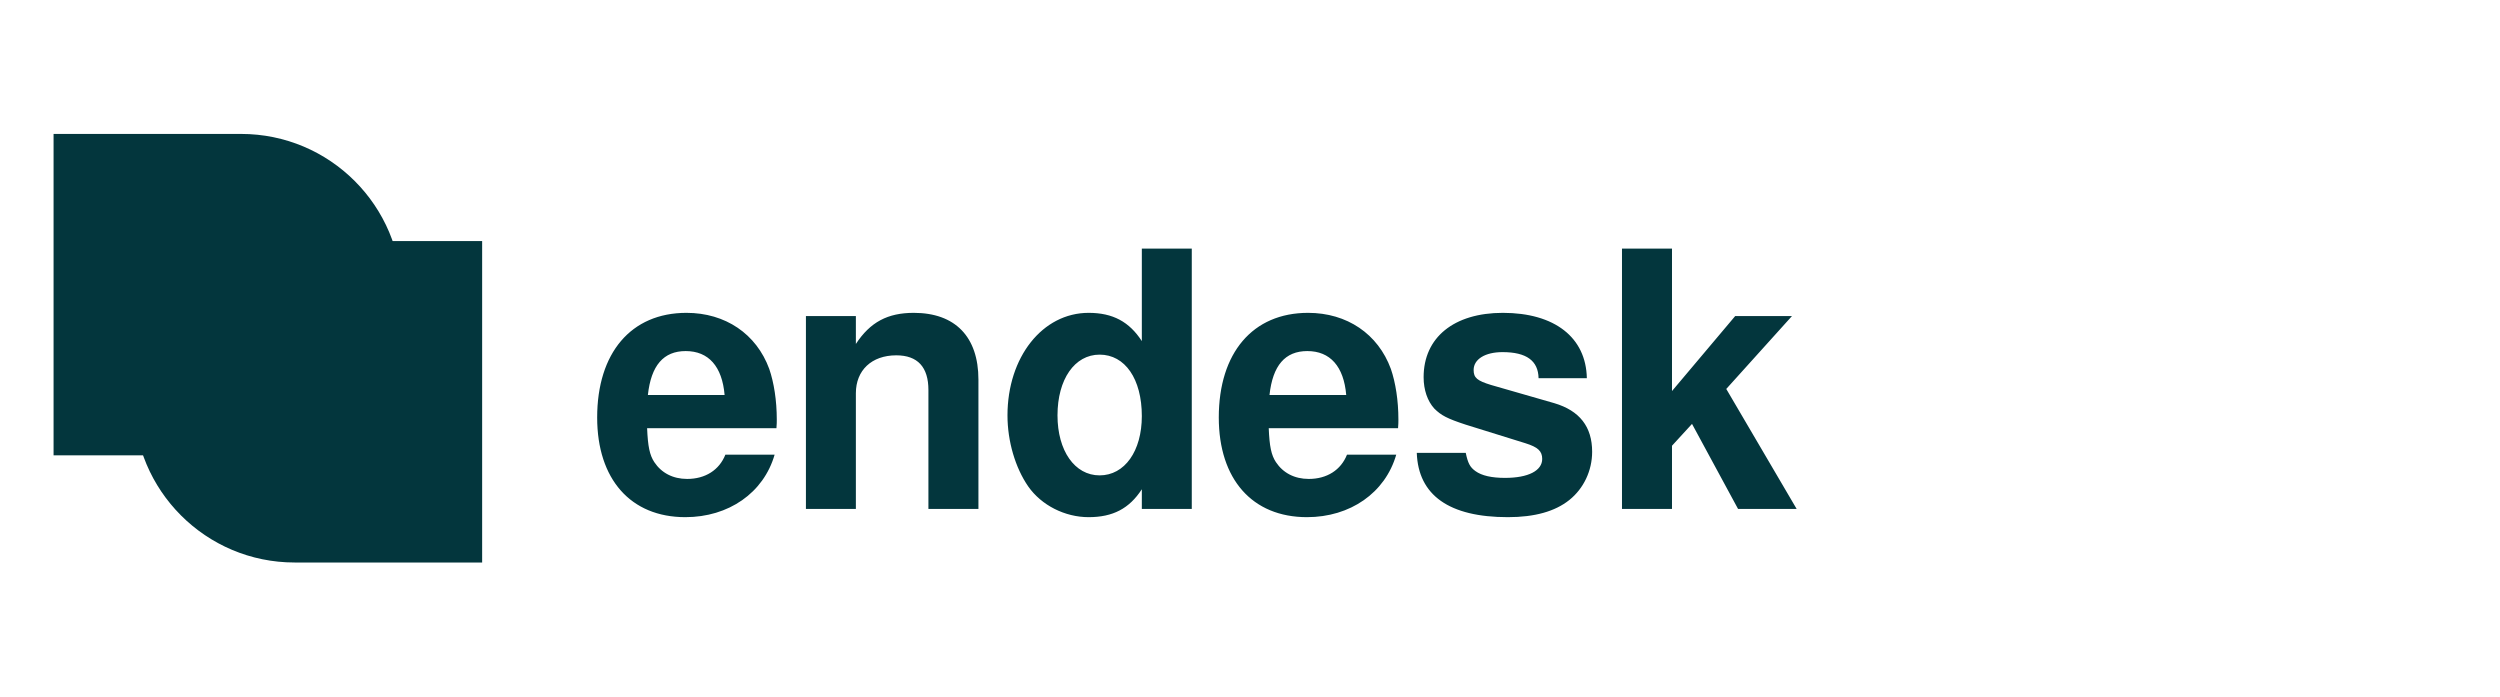
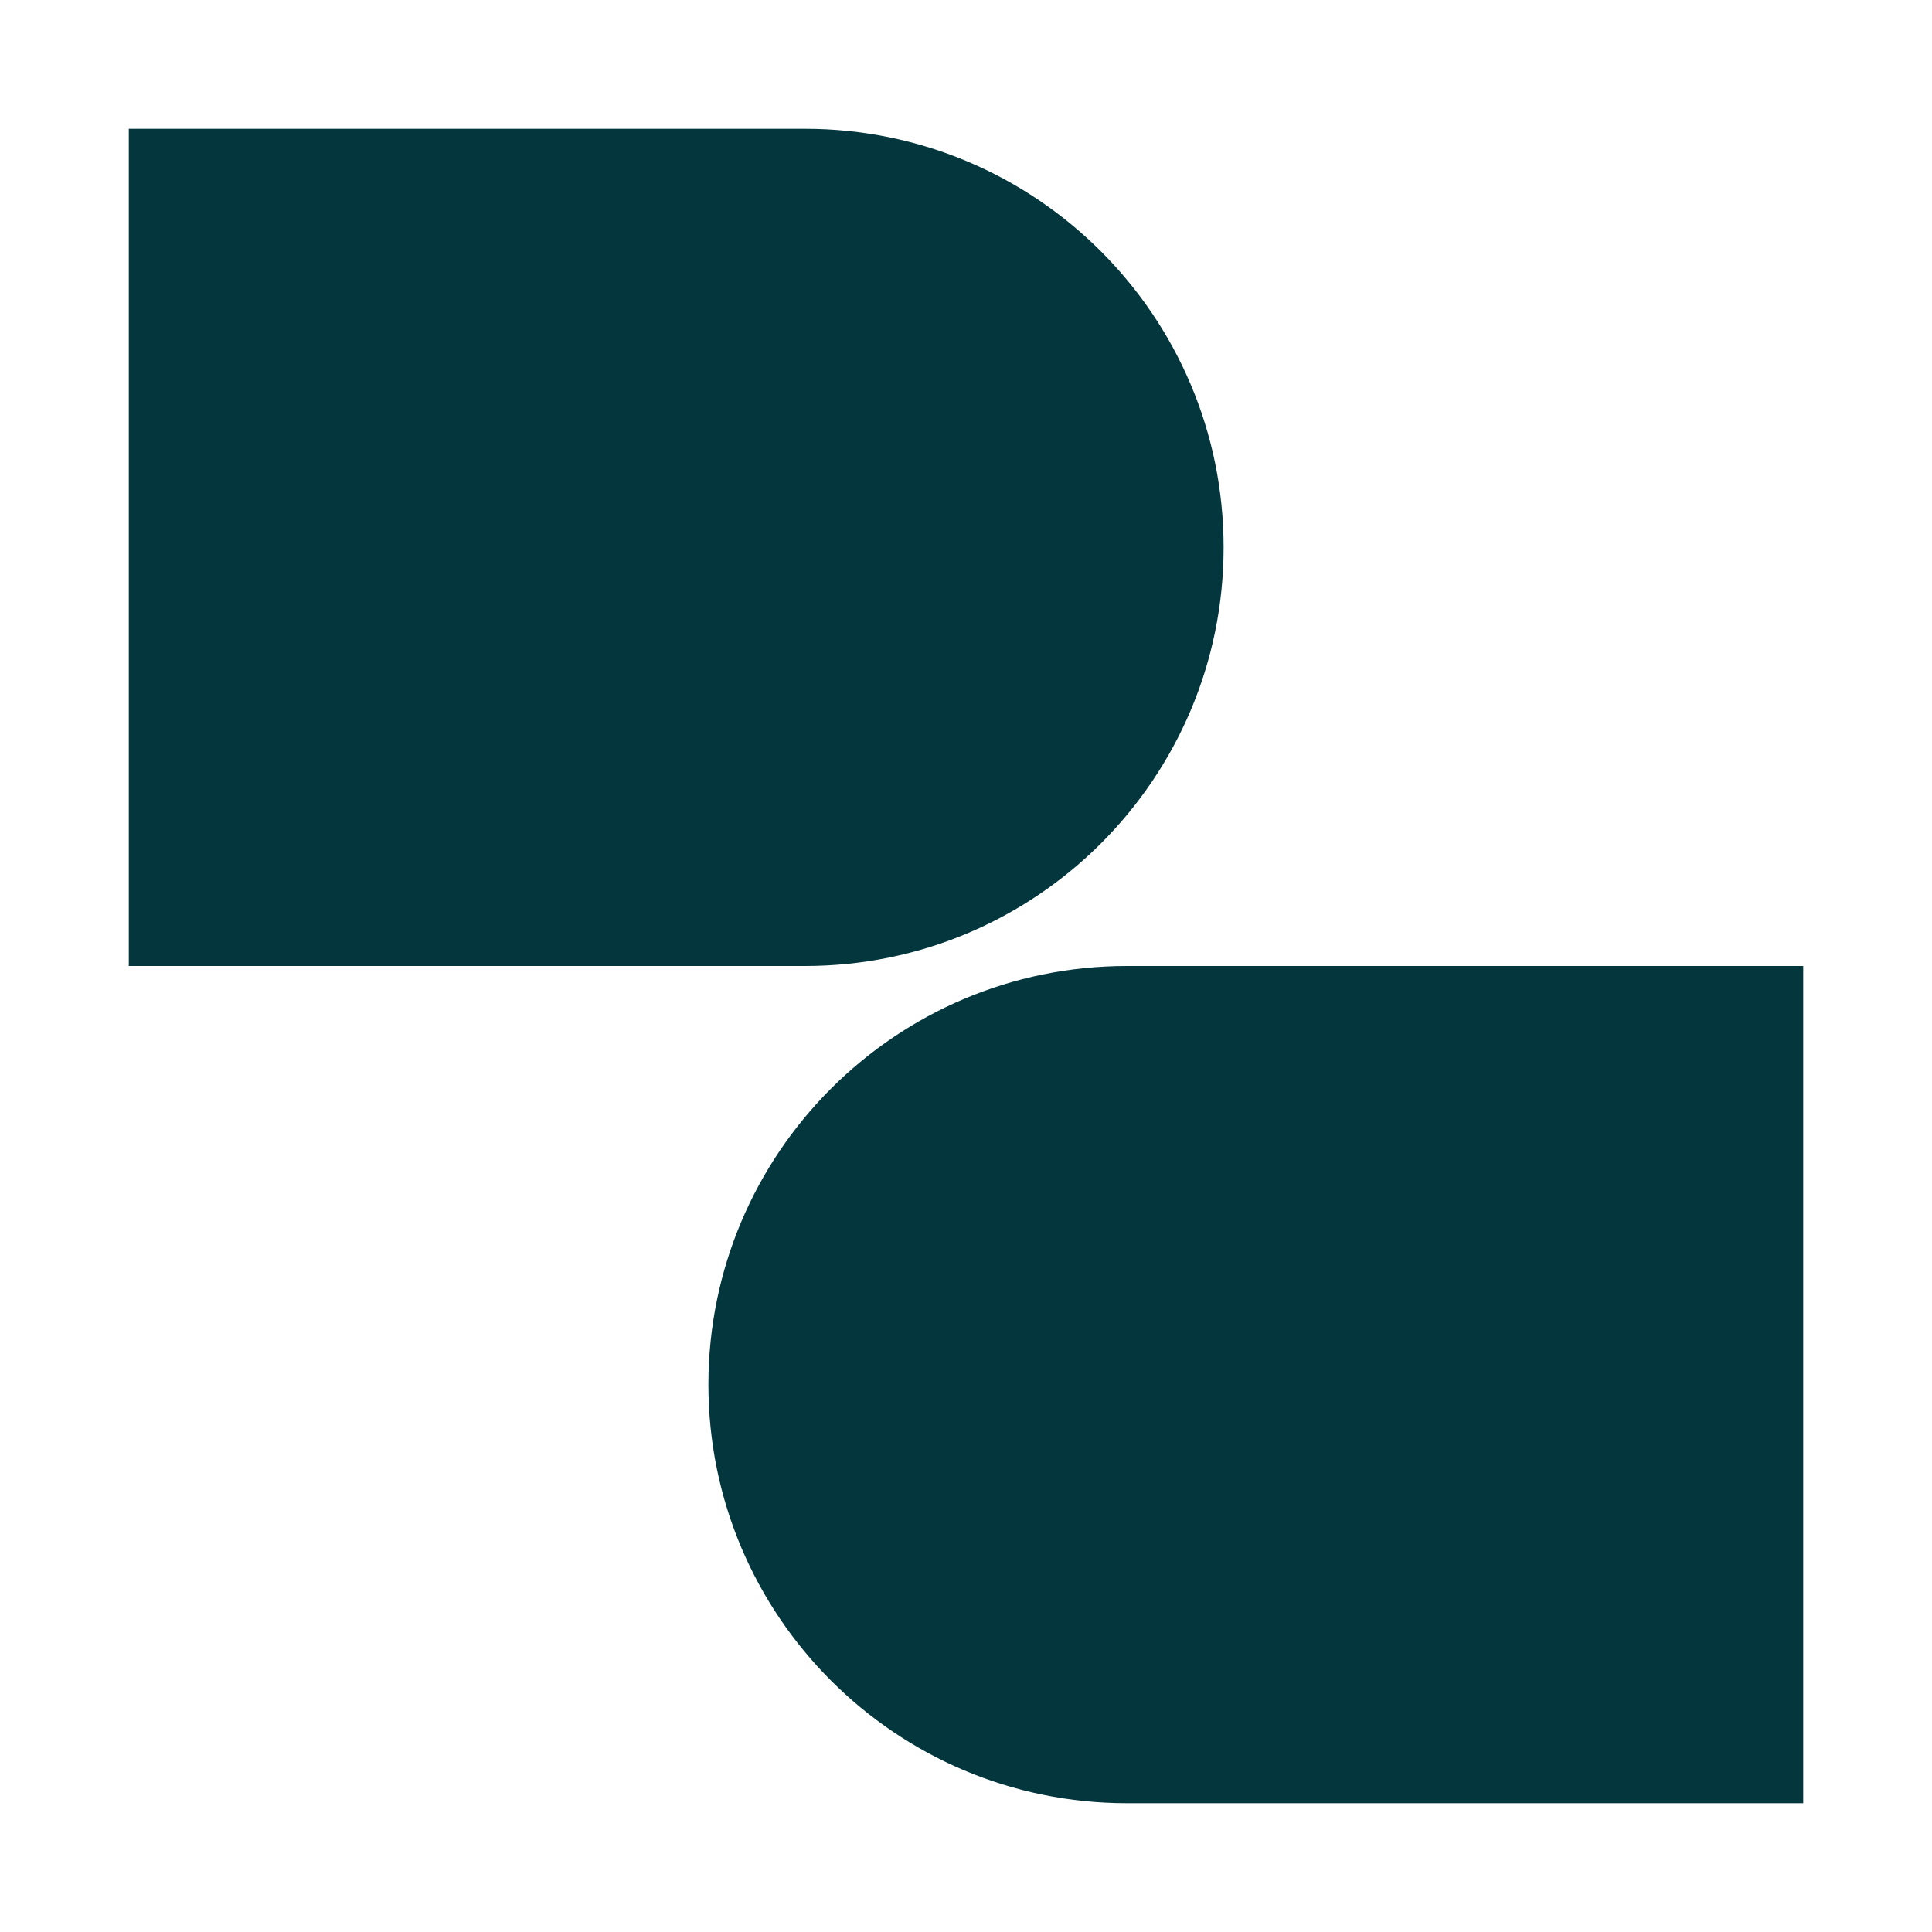
- <svg xmlns="http://www.w3.org/2000/svg" viewBox="0 0 560 156" fill="none">
-   <path d="M12,30 H54 A36,36 0 0,1 54,102 H12 Z" fill="#03363D" />
-   <path d="M108,54 H66 A36,36 0 0,0 66,126 H108 Z" fill="#03363D" />
-   <text x="132" y="114" font-family="Helvetica Neue,Helvetica,Arial,sans-serif" font-size="80" font-weight="700" fill="#03363D" letter-spacing="-1">endesk</text>
+ <svg xmlns="http://www.w3.org/2000/svg" viewBox="0 0 120 120" fill="none">
+   <path d="M8,8 H50 A26,26 0 0,1 50,60 H8 Z" fill="#03363D" />
+   <path d="M112,60 H70 A26,26 0 0,0 70,112 H112 Z" fill="#03363D" />
</svg>
